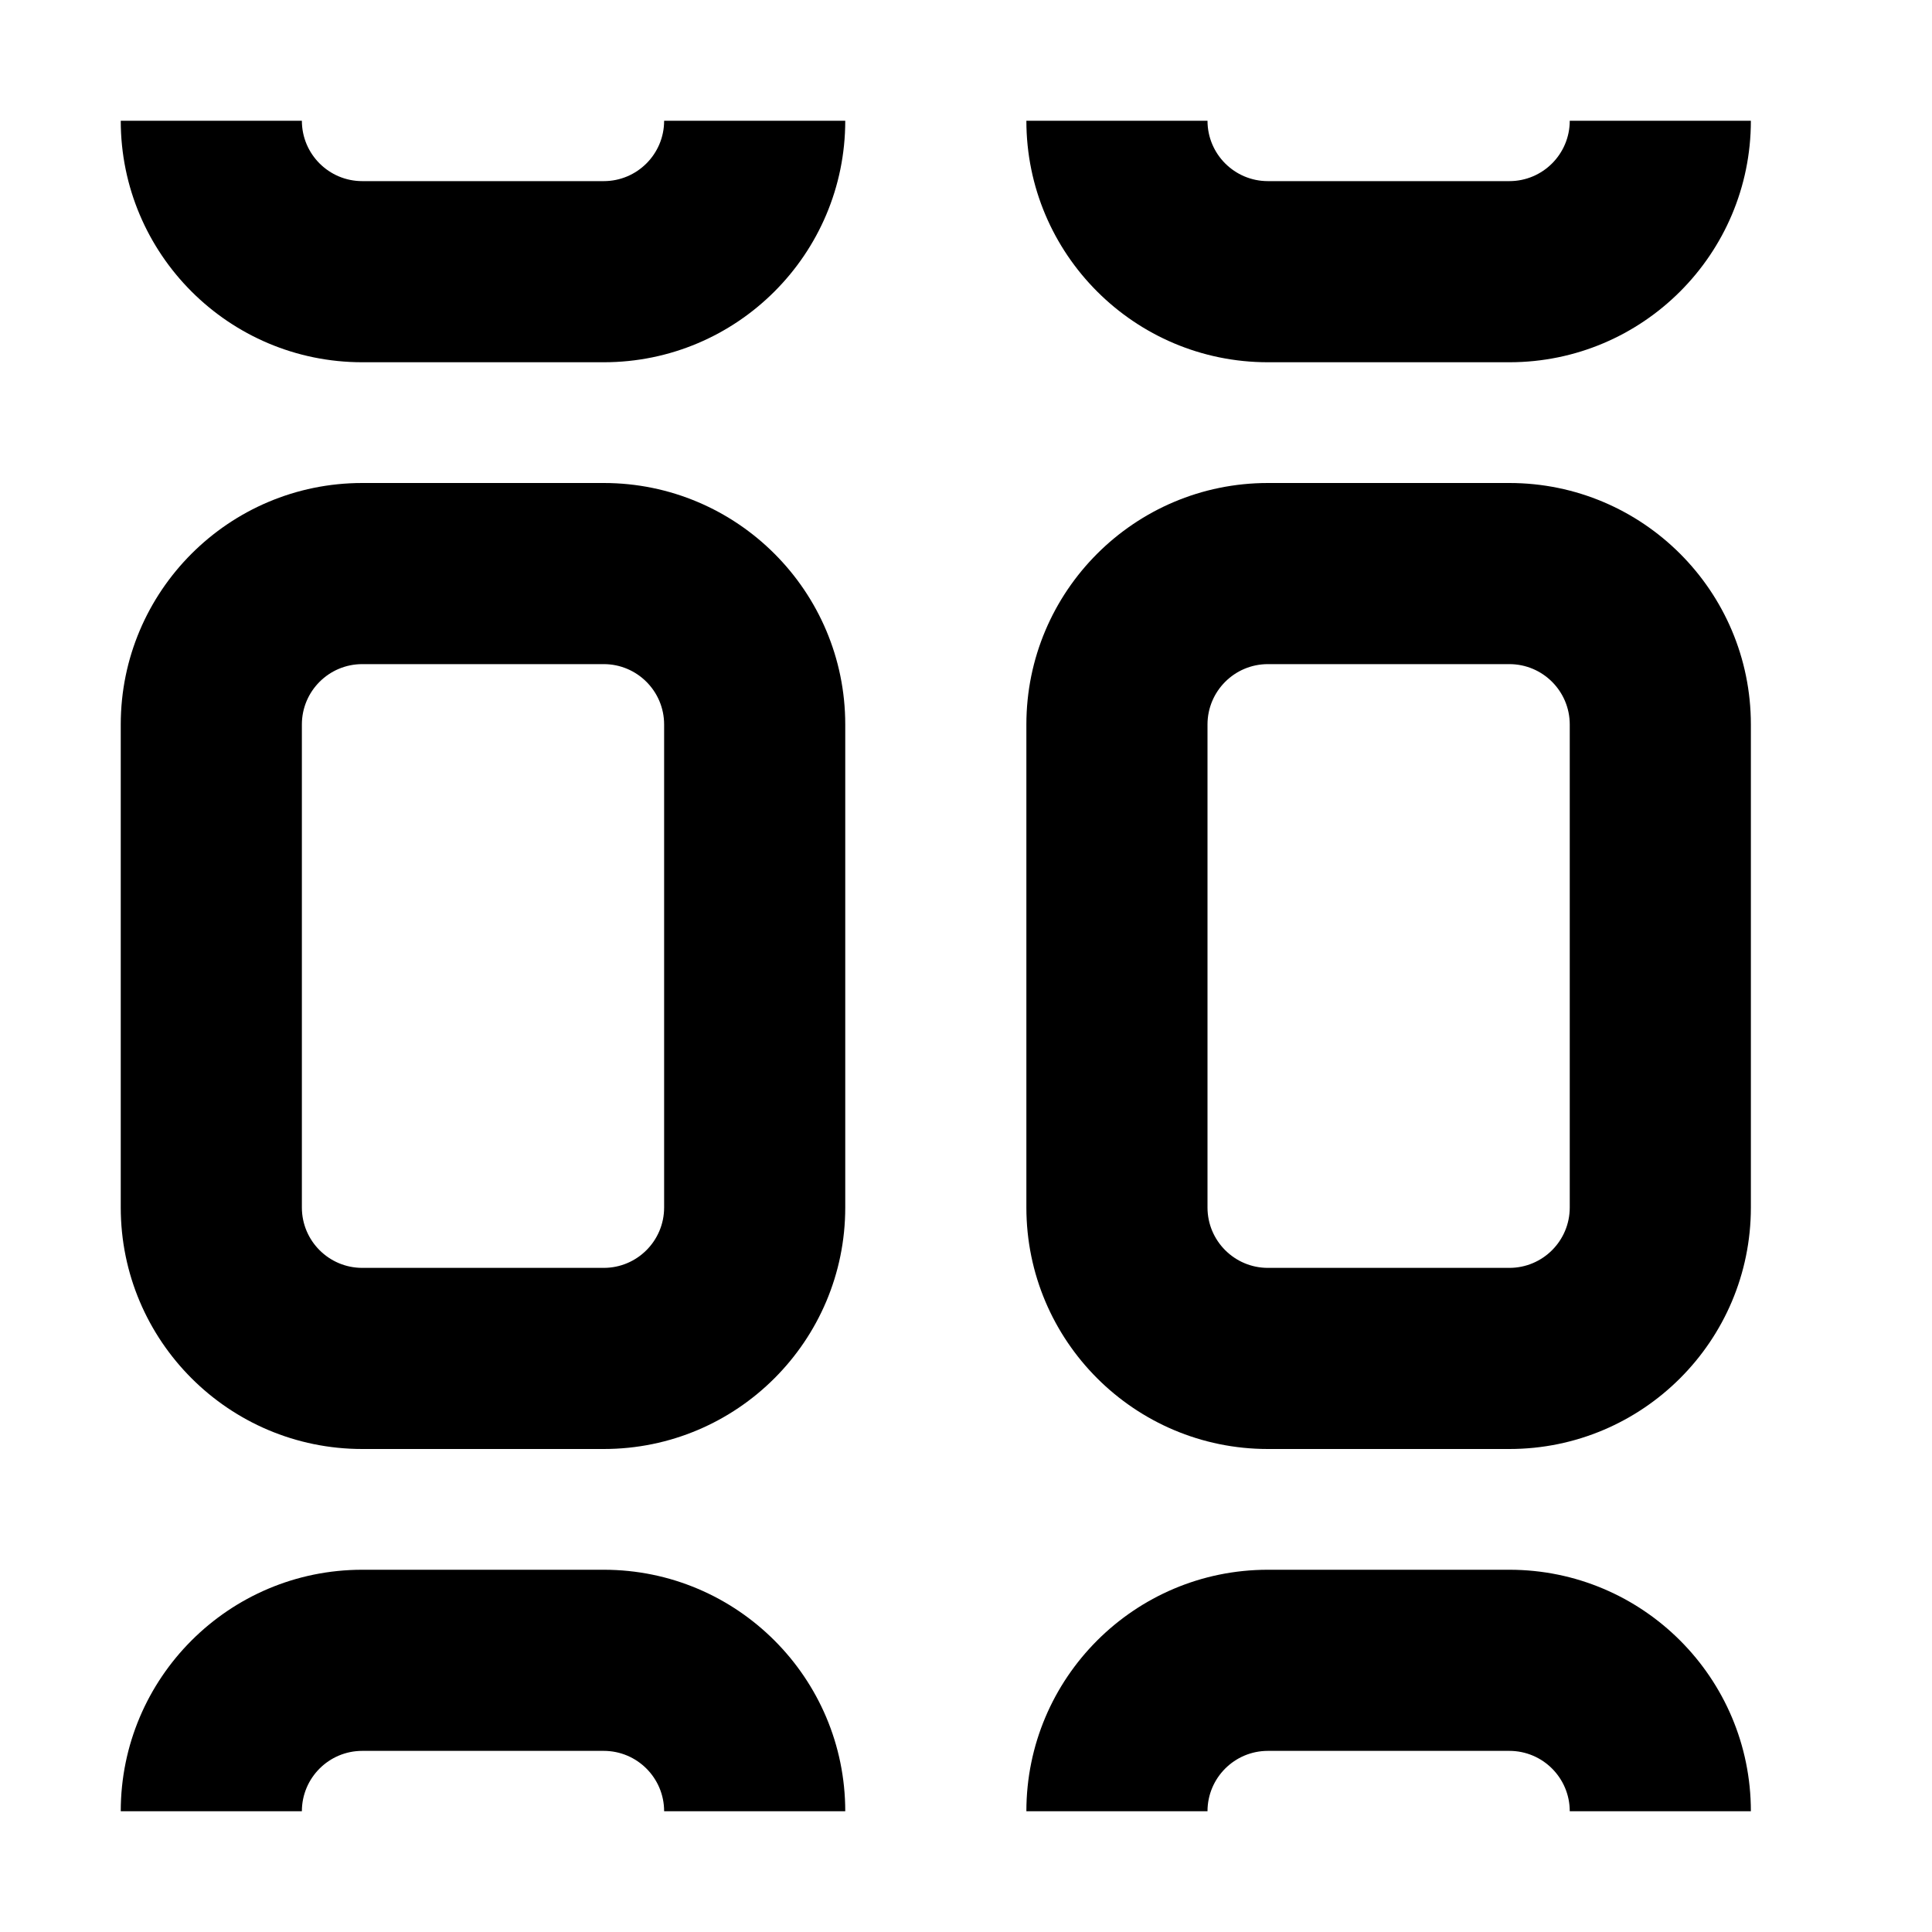
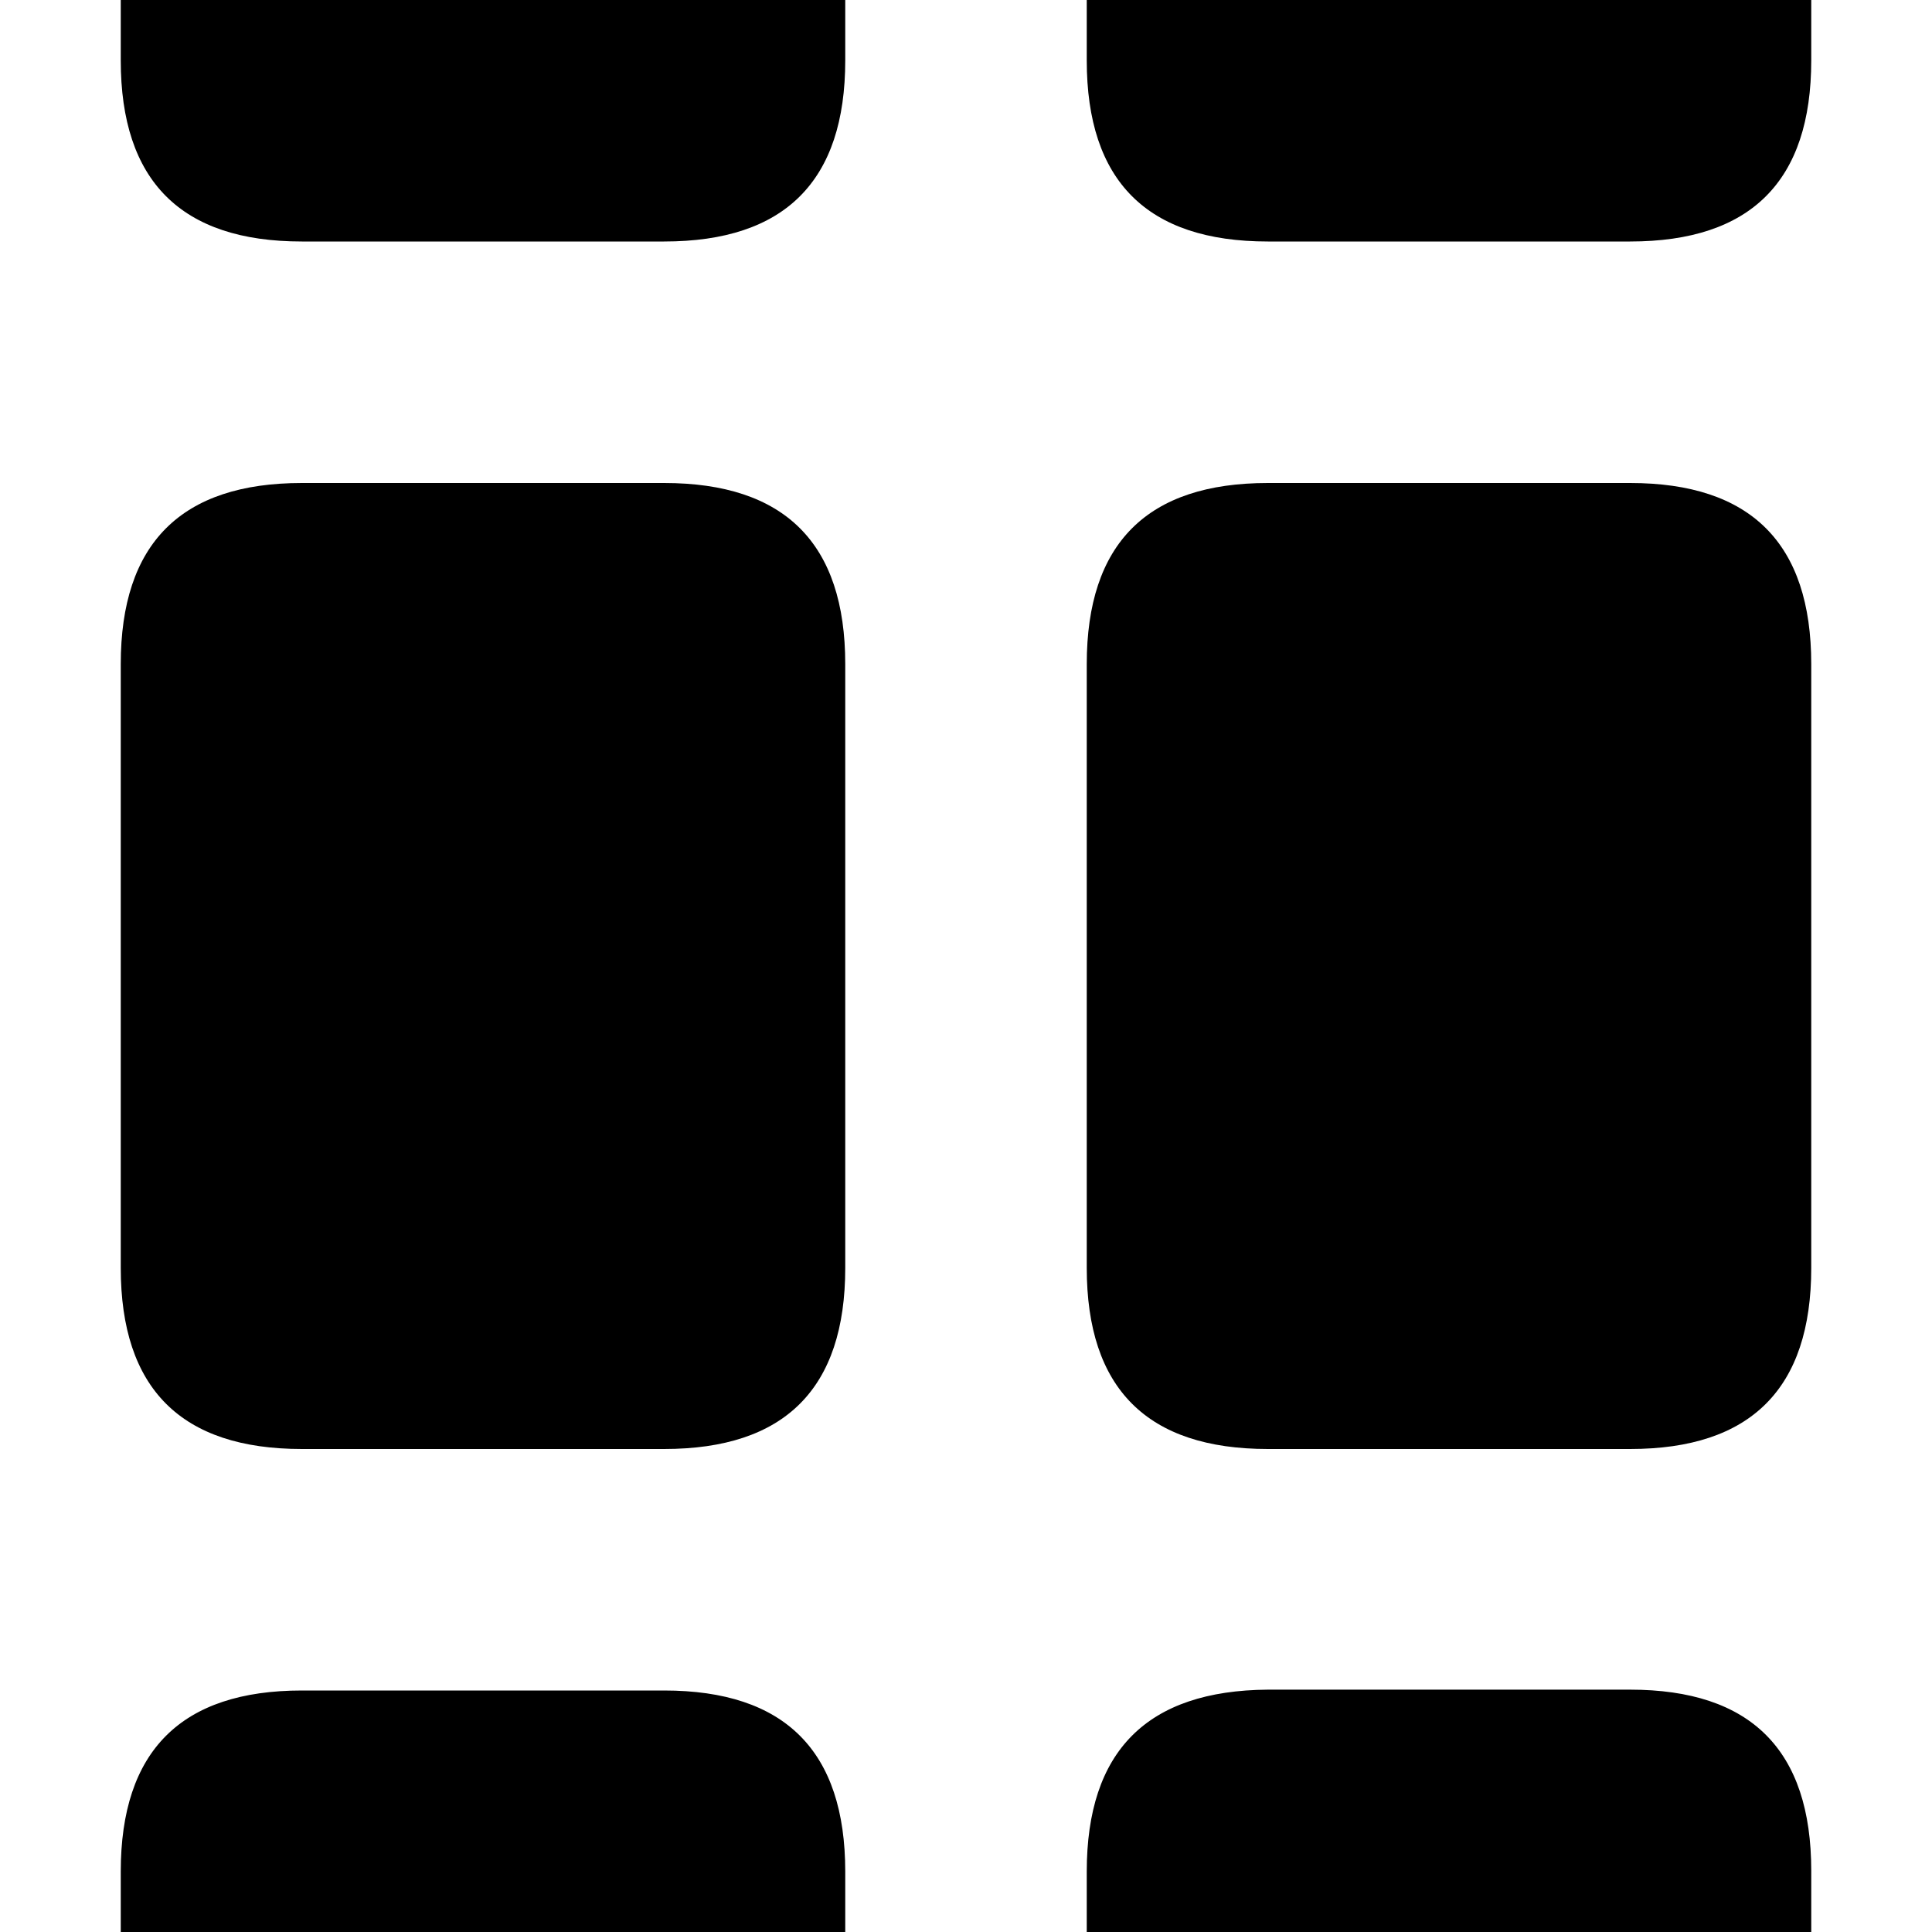
- <svg xmlns="http://www.w3.org/2000/svg" width="16" height="16" viewBox="0 0 16 16" fill="none">
-   <path d="M2.5 1C2.5 1.276 2.724 1.5 3 1.5H5C5.276 1.5 5.5 1.276 5.5 1H7C7 2.104 6.104 3 5 3H3C1.896 3 1 2.104 1 1H2.5ZM2.5 6C2.5 5.724 2.724 5.5 3 5.5H5C5.276 5.5 5.5 5.724 5.5 6V10C5.5 10.276 5.276 10.5 5 10.5H3C2.724 10.5 2.5 10.276 2.5 10V6ZM3 4C1.896 4 1 4.896 1 6V10C1 11.104 1.896 12 3 12H5C6.104 12 7 11.104 7 10V6C7 4.896 6.104 4 5 4H3ZM10 6C10 5.724 10.224 5.5 10.5 5.5H12.5C12.776 5.5 13 5.724 13 6V10C13 10.276 12.776 10.5 12.5 10.5H10.5C10.224 10.5 10 10.276 10 10V6ZM10.5 4C9.396 4 8.5 4.896 8.5 6V10C8.5 11.104 9.396 12 10.5 12H12.5C13.604 12 14.5 11.104 14.5 10V6C14.5 4.896 13.604 4 12.5 4H10.5ZM3 14.5C2.724 14.5 2.5 14.724 2.5 15H1C1 13.896 1.896 13 3 13H5C6.104 13 7 13.896 7 15H5.5C5.5 14.724 5.276 14.5 5 14.5H3ZM10 15C10 14.724 10.224 14.5 10.5 14.5H12.5C12.776 14.5 13 14.724 13 15H14.5C14.5 13.896 13.604 13 12.5 13H10.5C9.396 13 8.5 13.896 8.5 15H10ZM10.5 1.5C10.224 1.5 10 1.276 10 1H8.5C8.5 2.104 9.396 3 10.5 3H12.5C13.604 3 14.5 2.104 14.5 1H13C13 1.276 12.776 1.5 12.5 1.5H10.5Z" fill="black" />
+ <svg xmlns="http://www.w3.org/2000/svg" width="16" height="16">
+   <path d="M5.5 4c1 0 1.5.5 1.5 1.5v5c0 1-.5 1.5-1.5 1.5h-3c-1 0-1.5-.5-1.5-1.5v-5C1 4.5 1.5 4 2.5 4zM7 0v.5C7 1.5 6.5 2 5.5 2h-3C1.5 2 1 1.5 1 .5V0h6zM7 16v-.5c0-1-.5-1.5-1.5-1.5h-3c-1 0-1.5.5-1.5 1.5v.5h6zM13.5 4c1 0 1.5.5 1.5 1.5v5c0 1-.5 1.5-1.5 1.5h-3c-1 0-1.5-.5-1.5-1.5v-5c0-1 .5-1.5 1.5-1.5zM15 0v.5c0 1-.5 1.5-1.5 1.5h-3C9.5 2 9 1.5 9 .5V0h6zM15 16v-.507c0-1-.5-1.5-1.5-1.5h-3C9.5 14 9 14.5 9 15.5v.5h6z" />
</svg>
